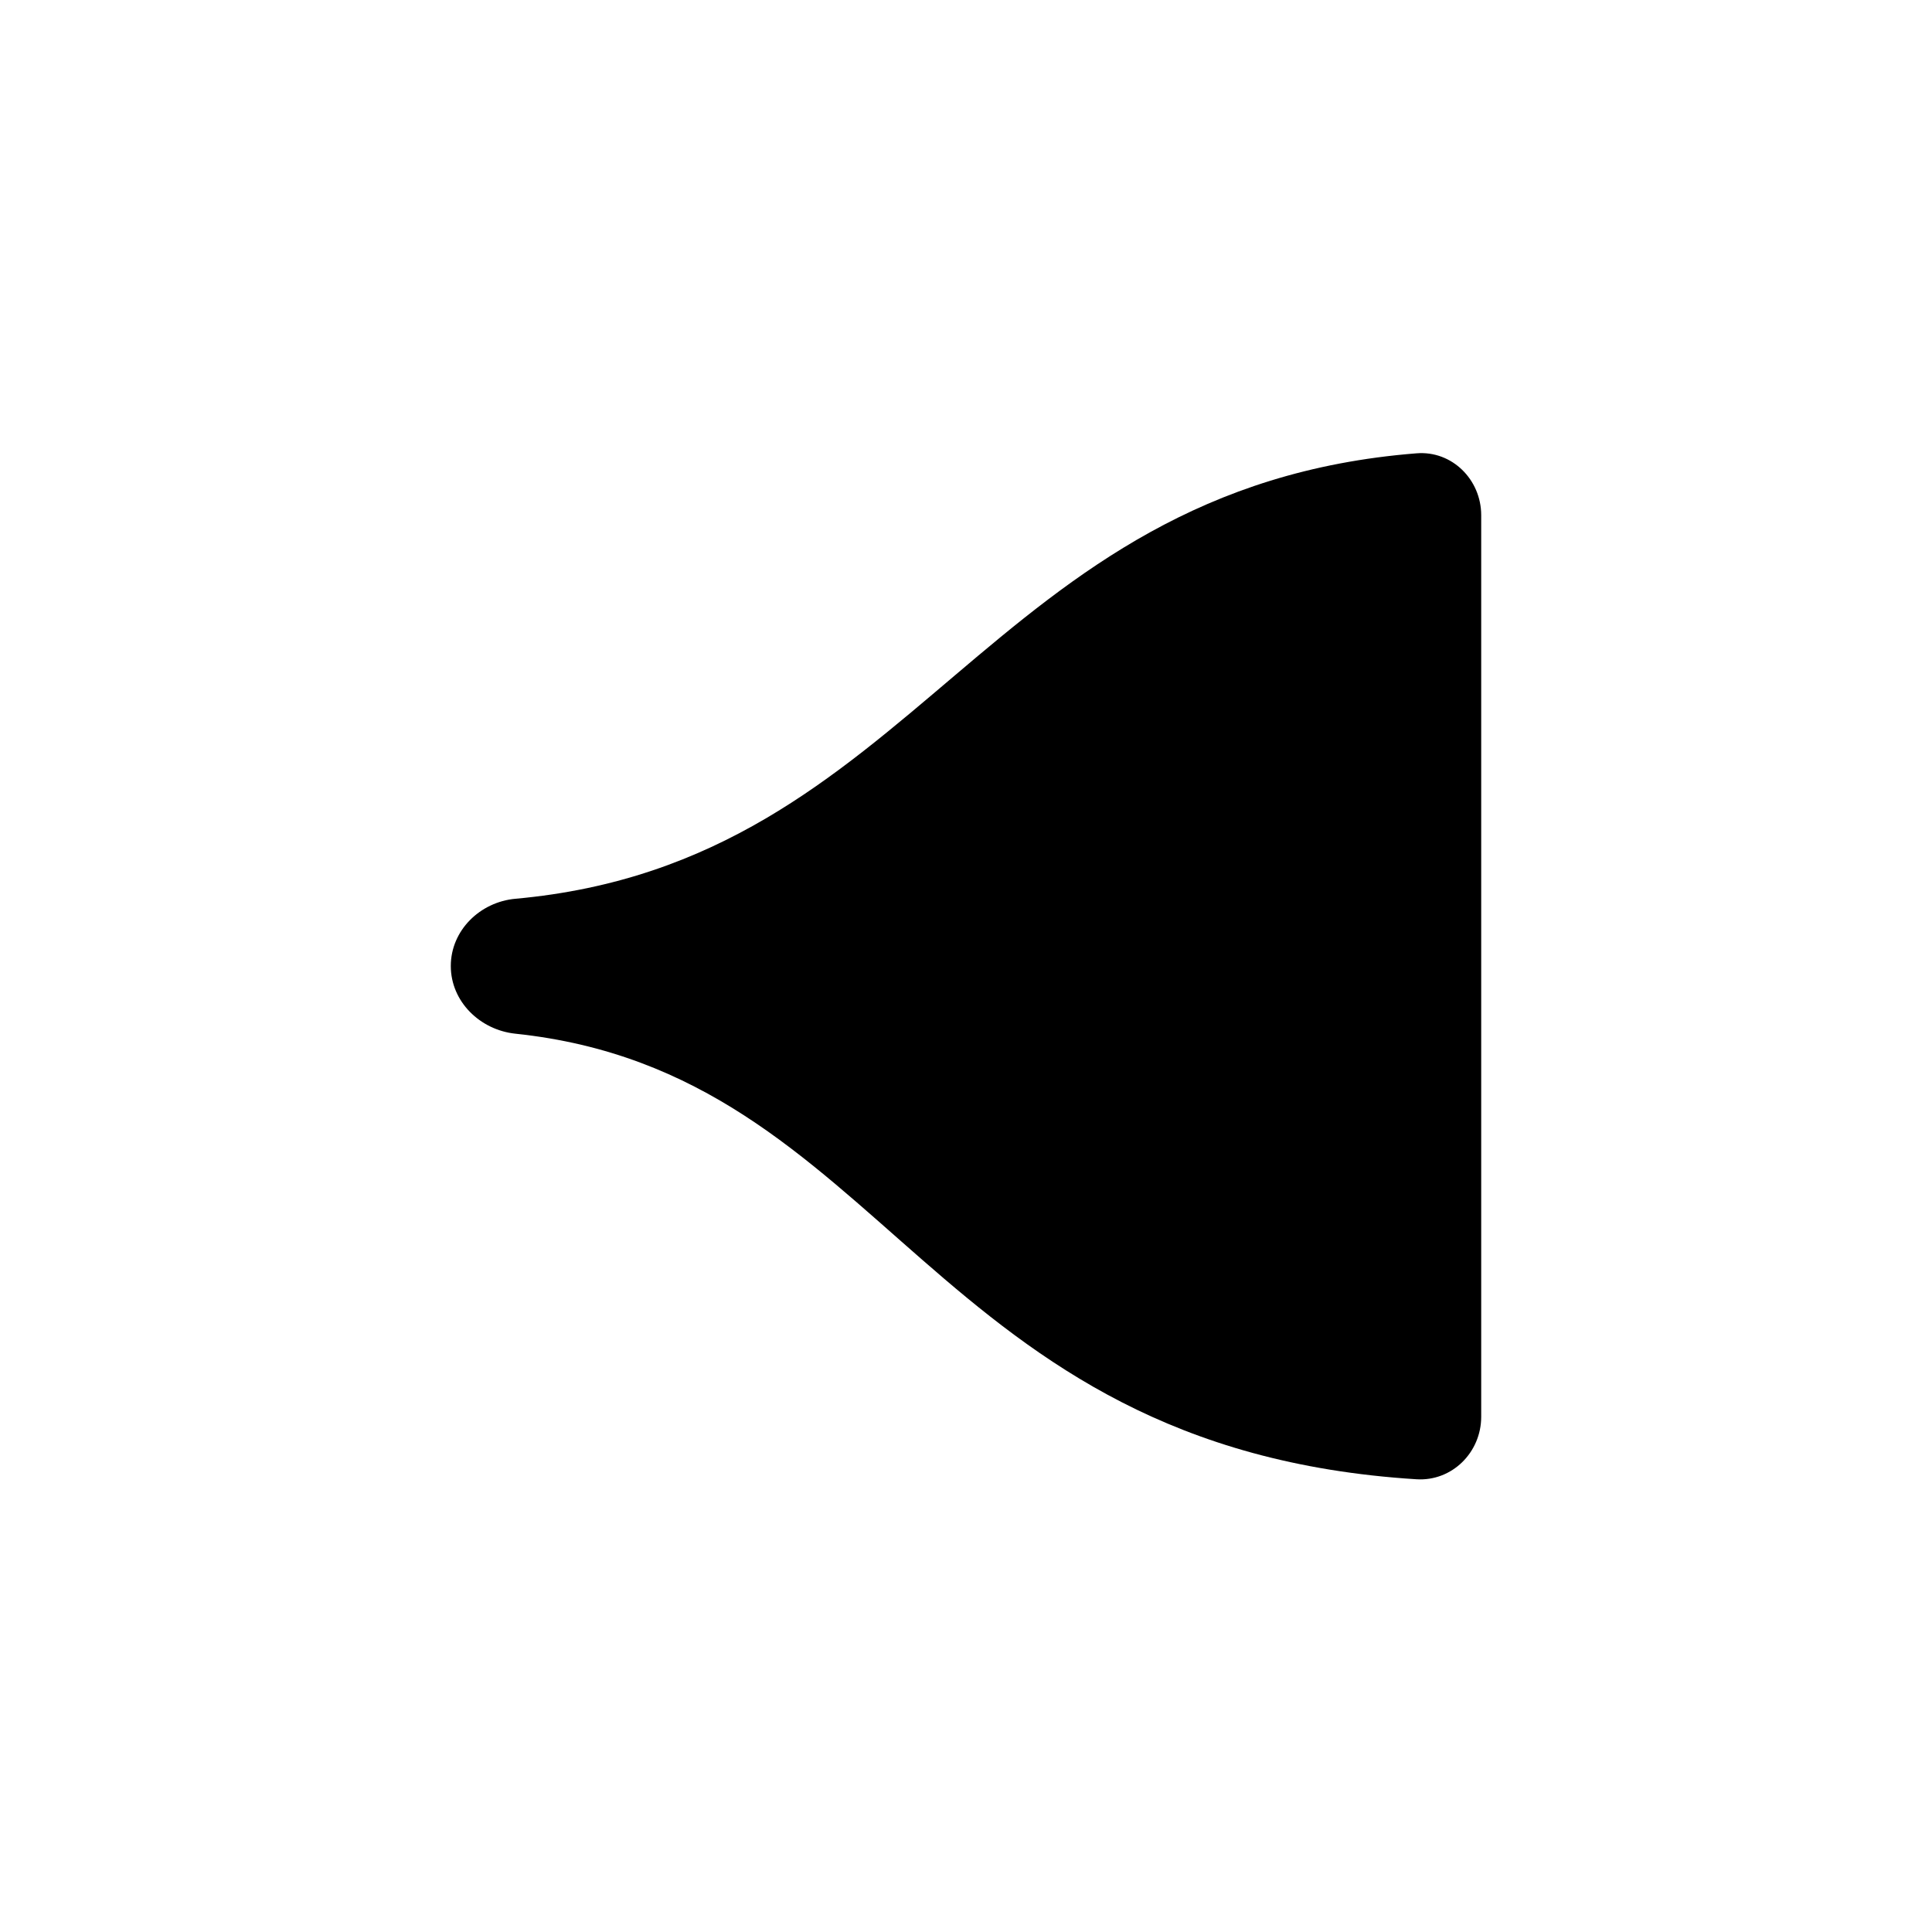
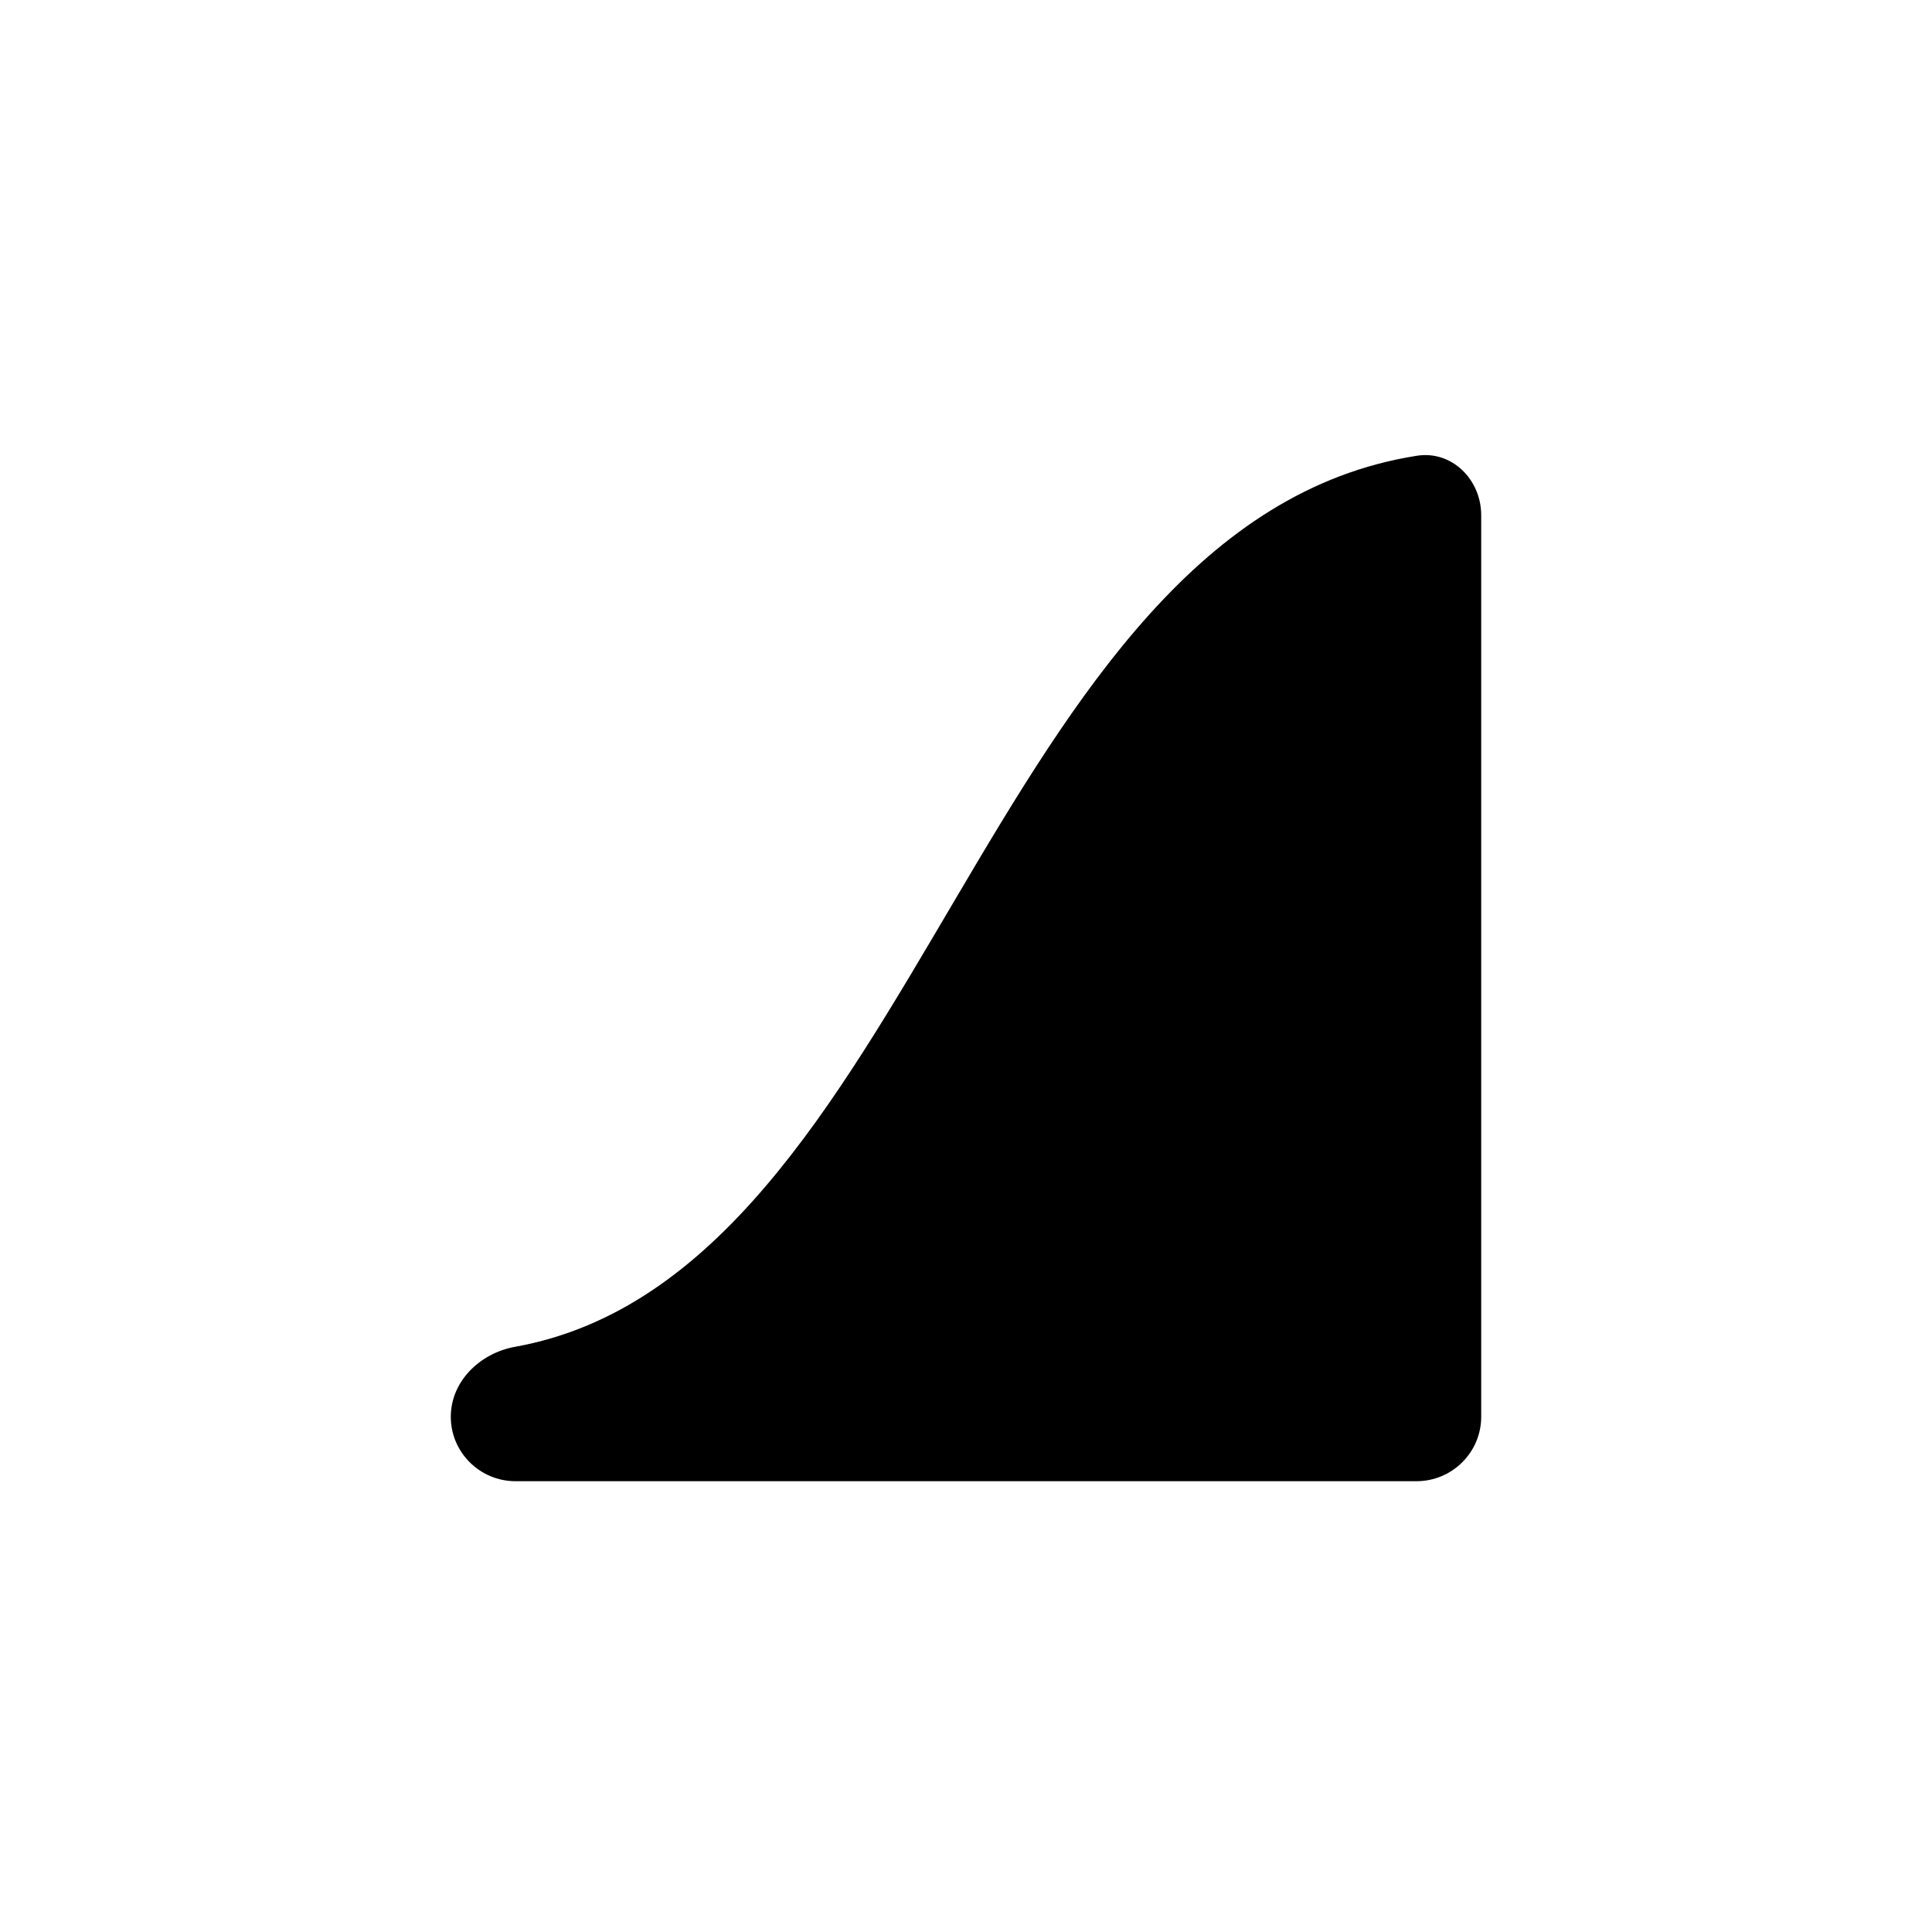
<svg xmlns="http://www.w3.org/2000/svg" width="30" height="30" viewBox="0 0 30 30" fill="none">
-   <path d="M8.003 13.956C14.263 13.391 15.286 7.569 21.997 7.039C22.547 6.995 23 7.448 23 8V22C23 22.552 22.548 23.004 21.996 22.97C14.407 22.496 13.778 16.659 8.002 16.051C7.453 15.993 7 15.552 7 15C7 14.448 7.453 14.006 8.003 13.956Z" fill="black" />
+   <path d="M7.998 20.913C14.264 19.787 15.285 8.134 22 7.077C22.546 6.991 23 7.448 23 8V22C23 22.552 22.548 23 21.996 23H8.004C7.452 23 7 22.552 7 22C7 21.448 7.455 21.01 7.998 20.913Z" fill="black" />
</svg>
